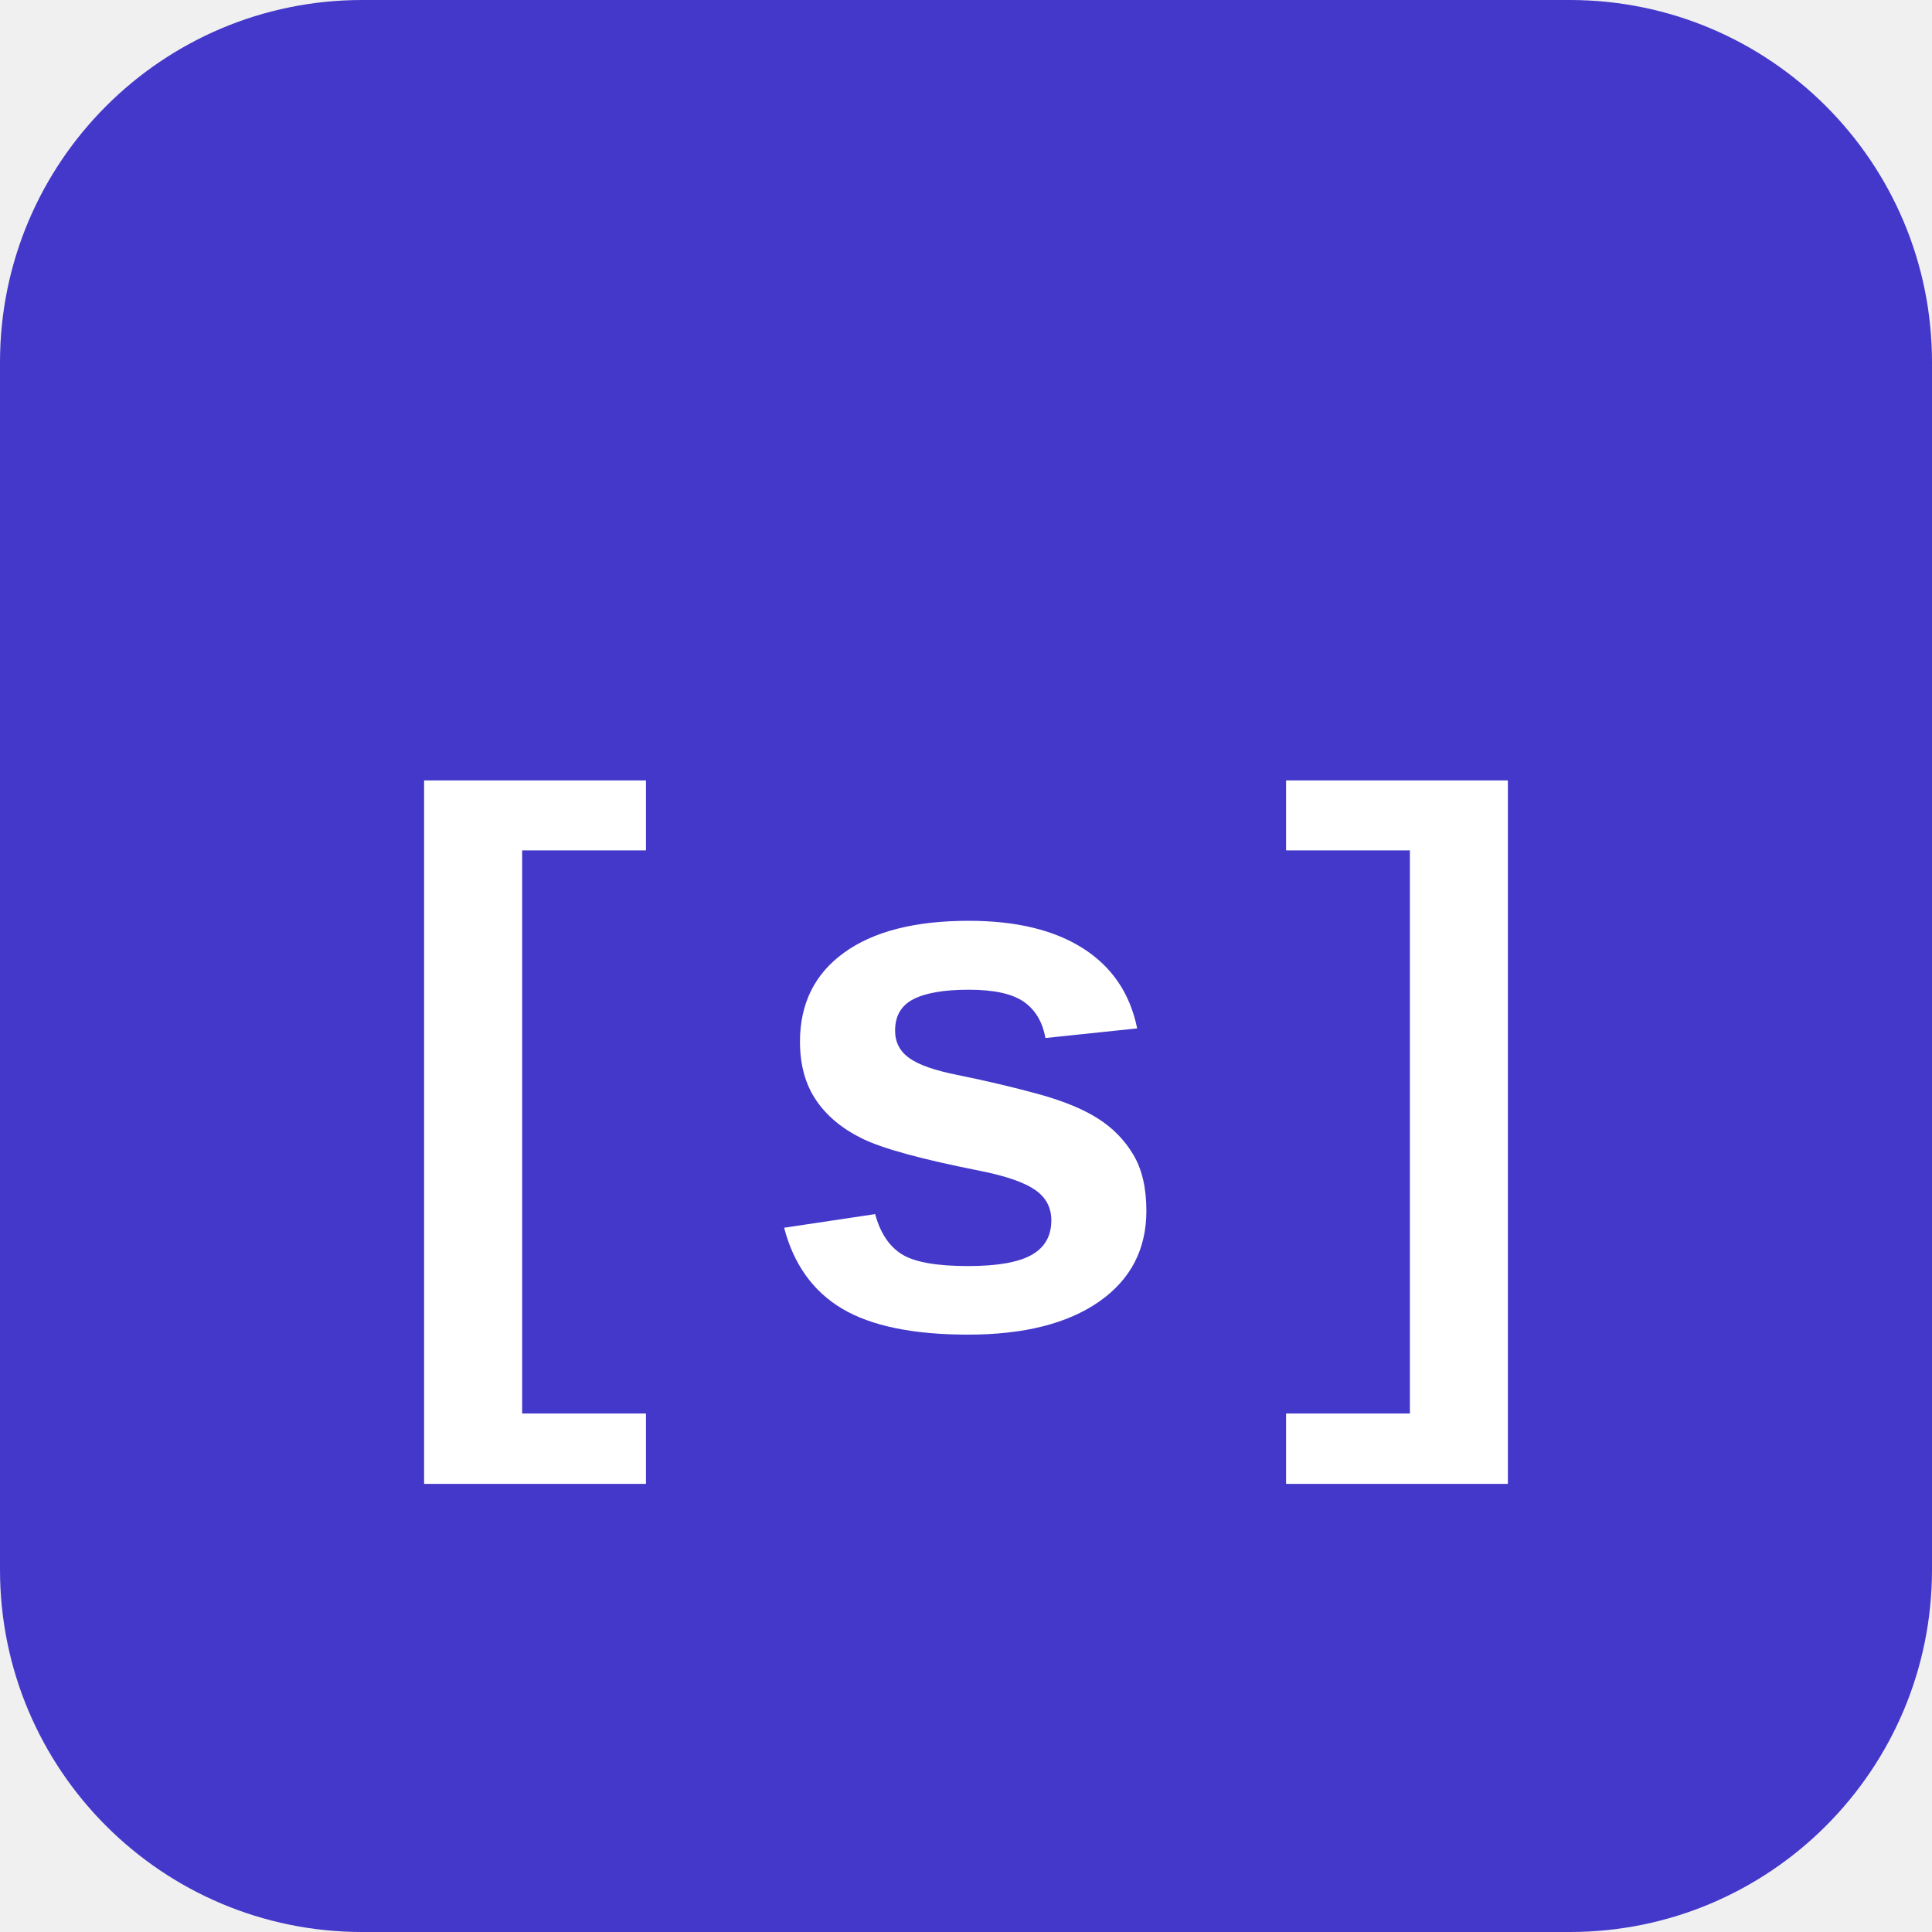
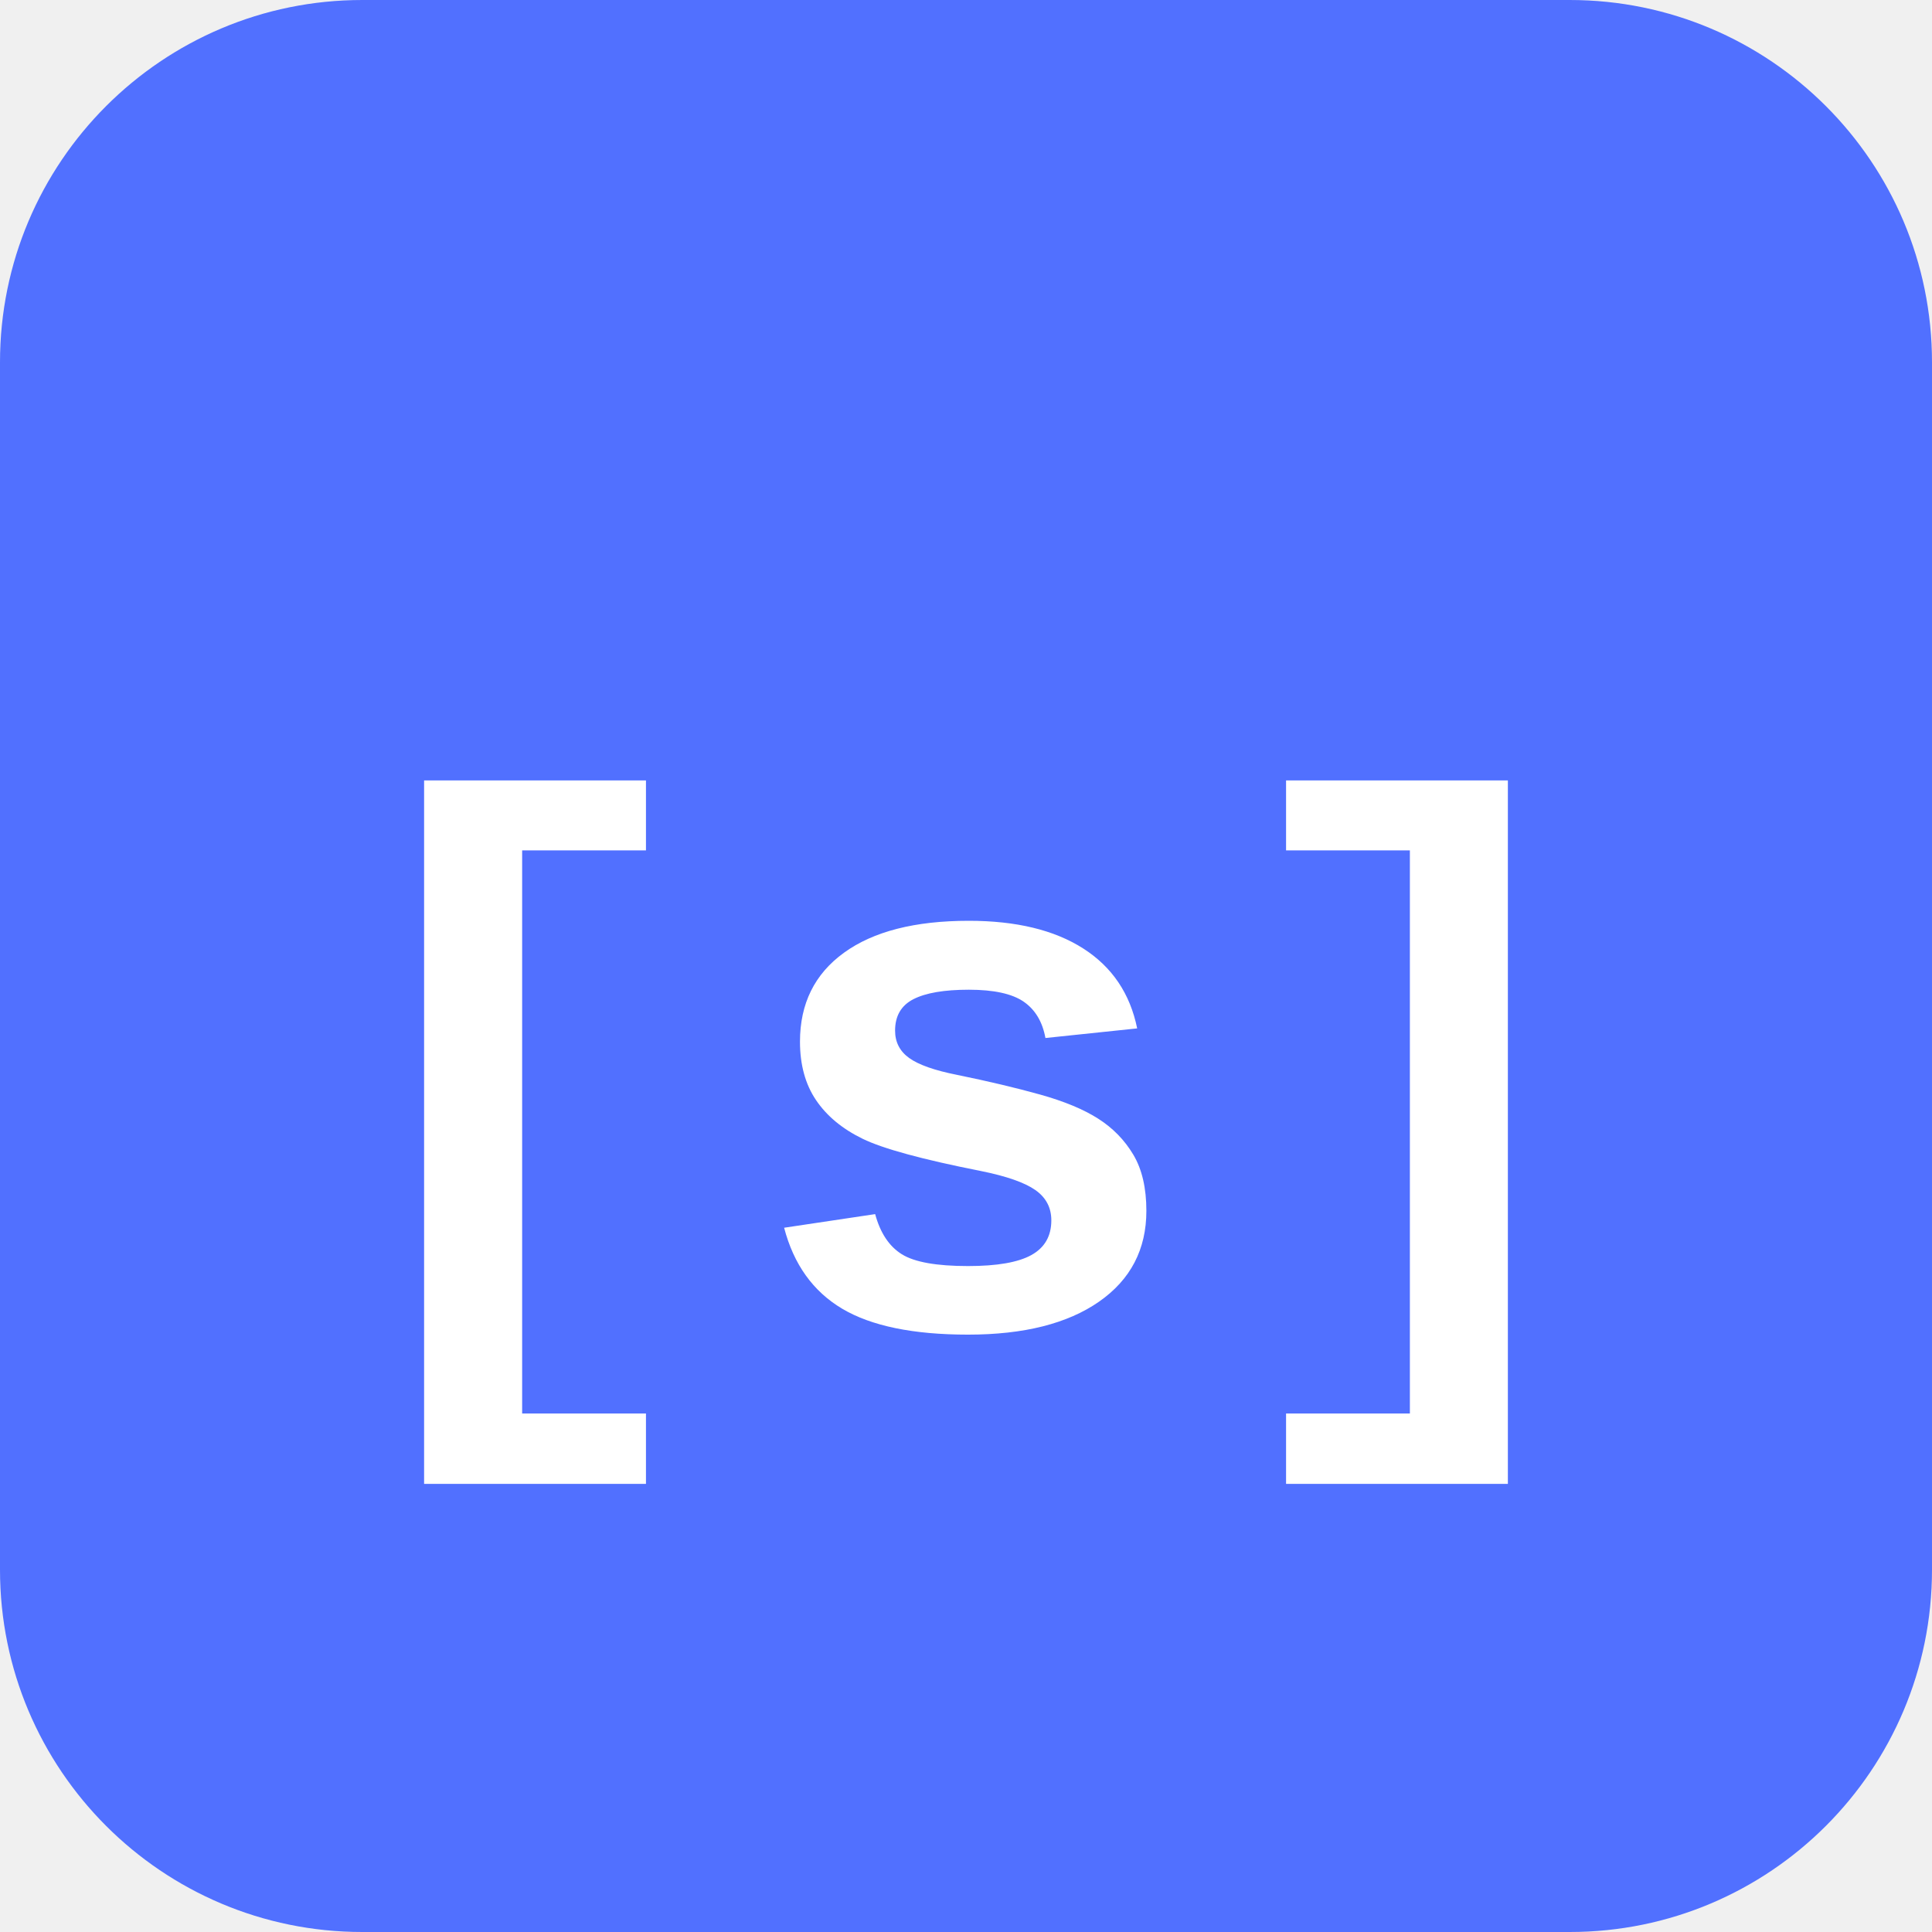
<svg xmlns="http://www.w3.org/2000/svg" viewBox="0 0 512 512">
-   <rect width="512" height="512" rx="96" fill="#4338CA" />
+   <rect width="512" height="512" rx="96" fill="#5170FF" />
  <text x="256" y="295" text-anchor="middle" dominant-baseline="middle" font-family="'JetBrains Mono', 'Fira Code', 'SF Mono', 'Consolas', 'Courier New', monospace" font-size="200" font-weight="700" fill="#FFFFFF">[s]</text>
</svg>
